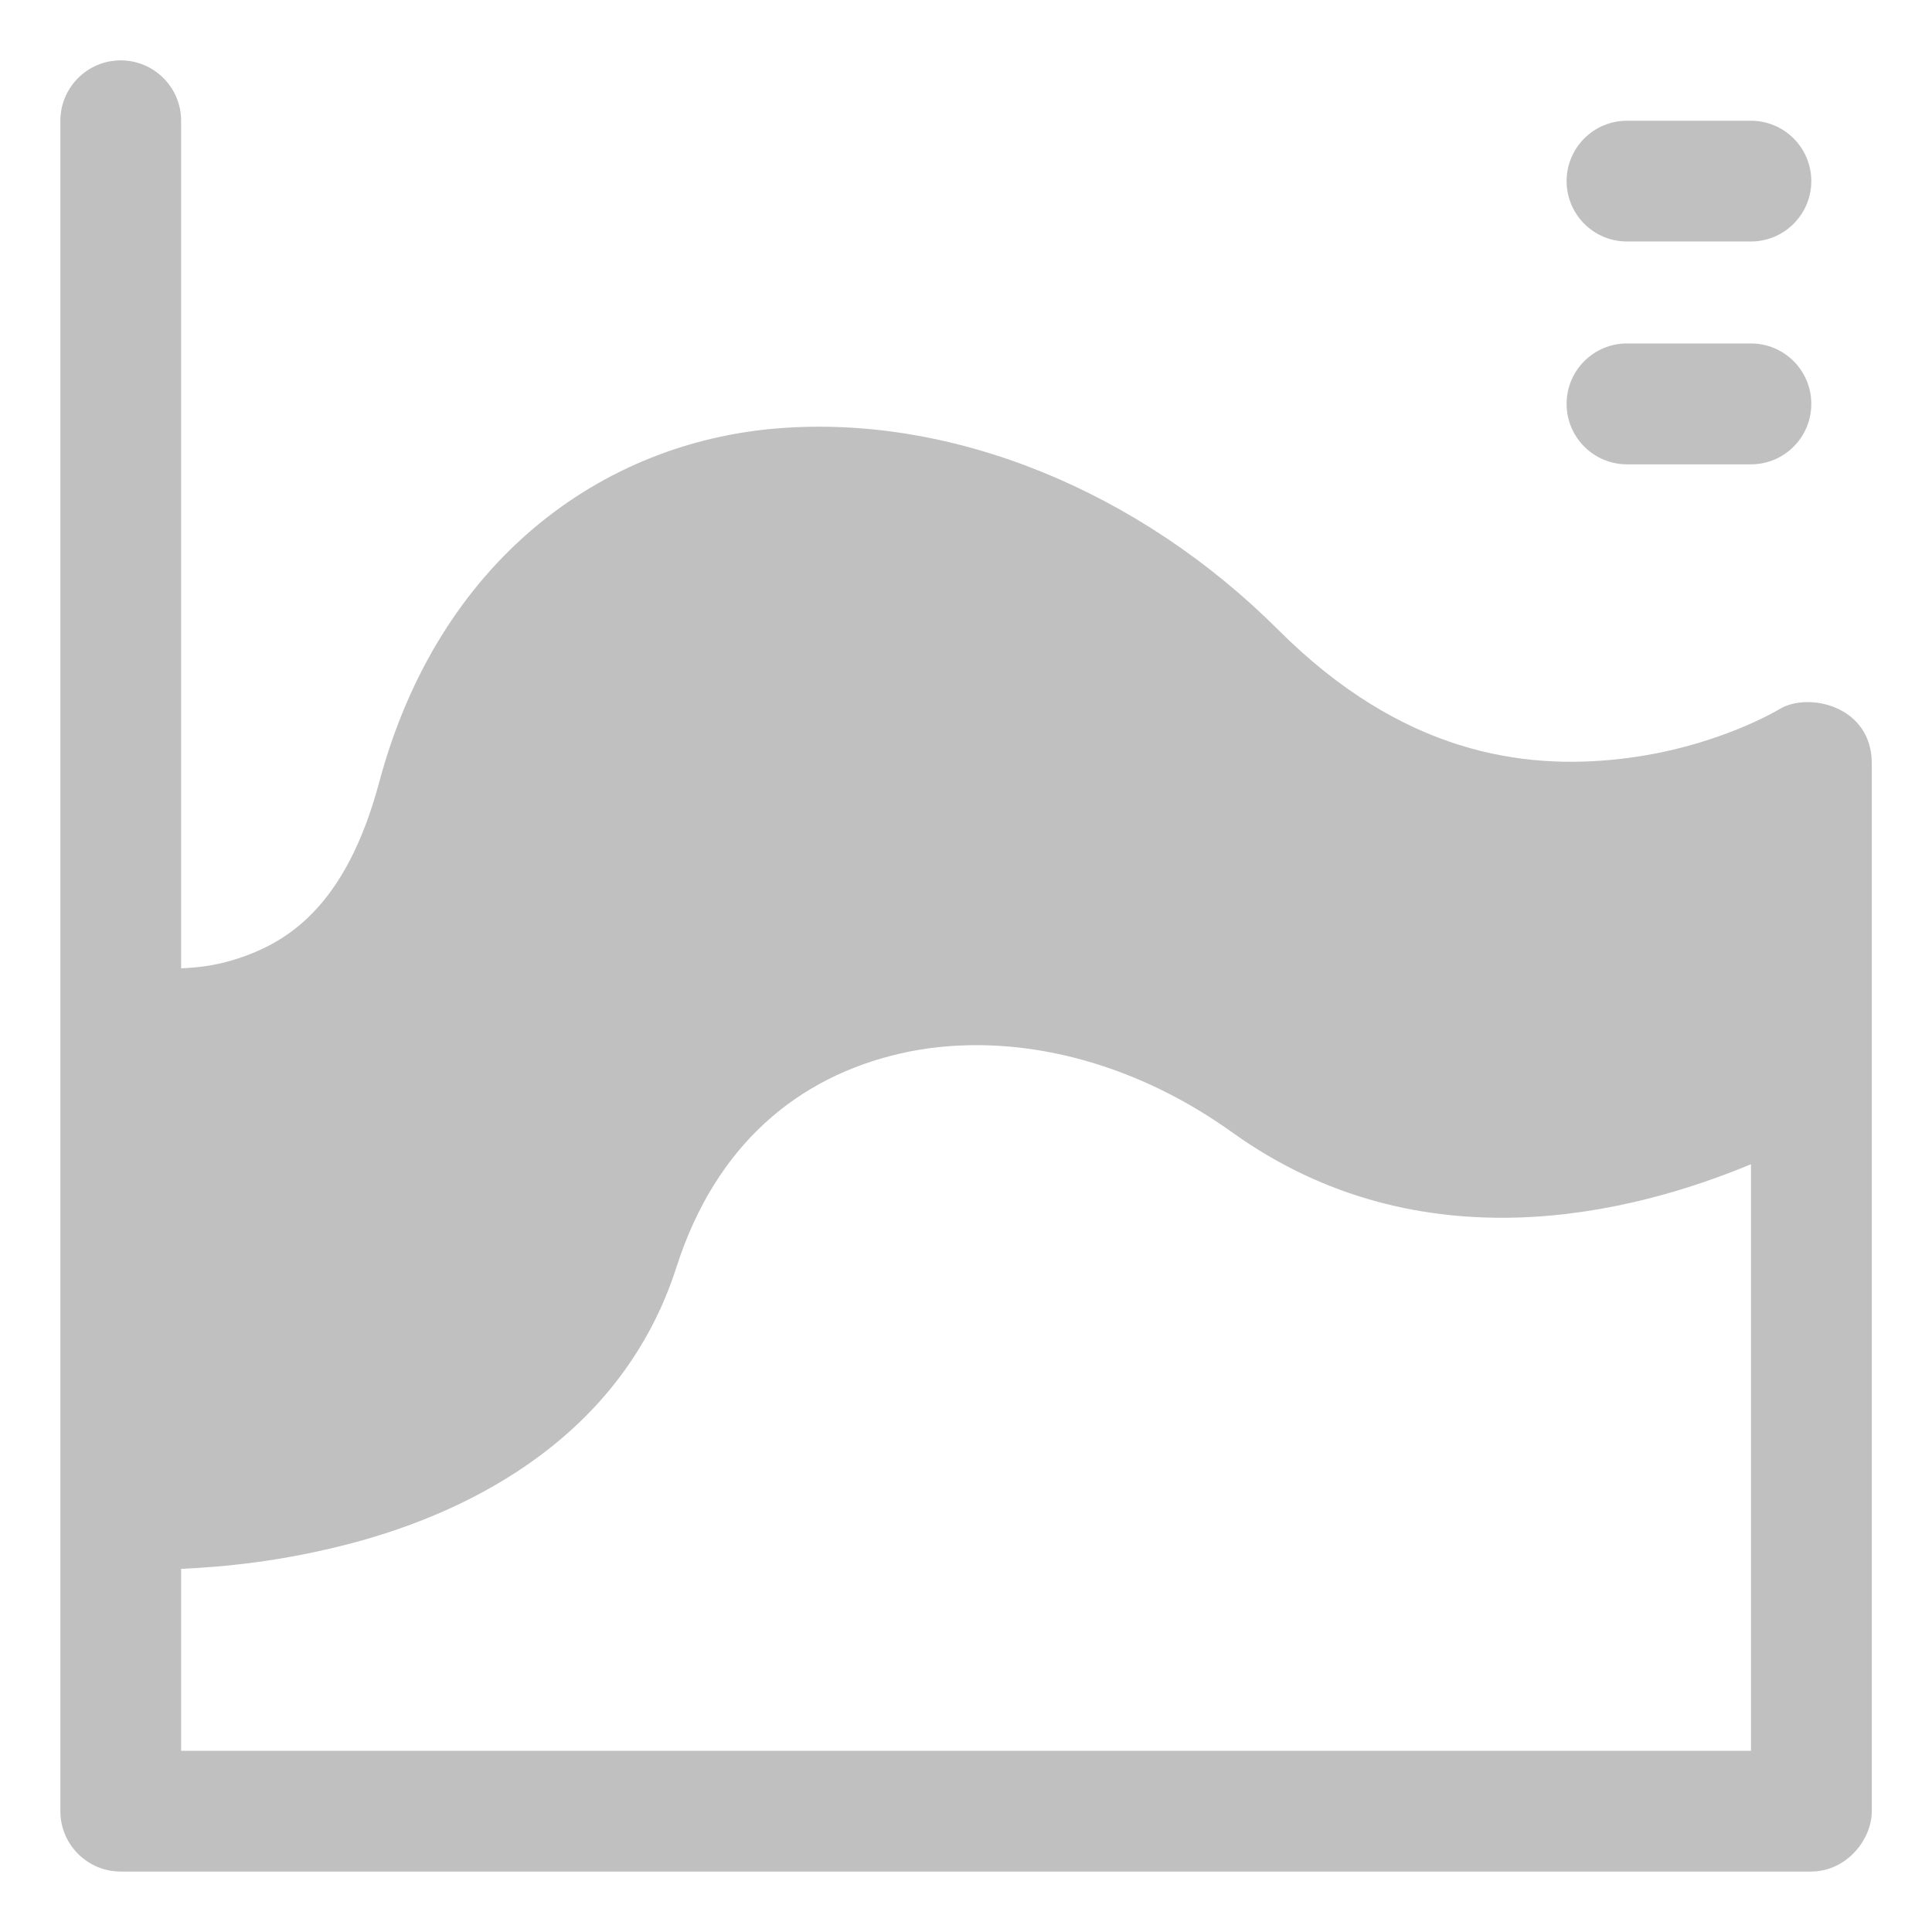
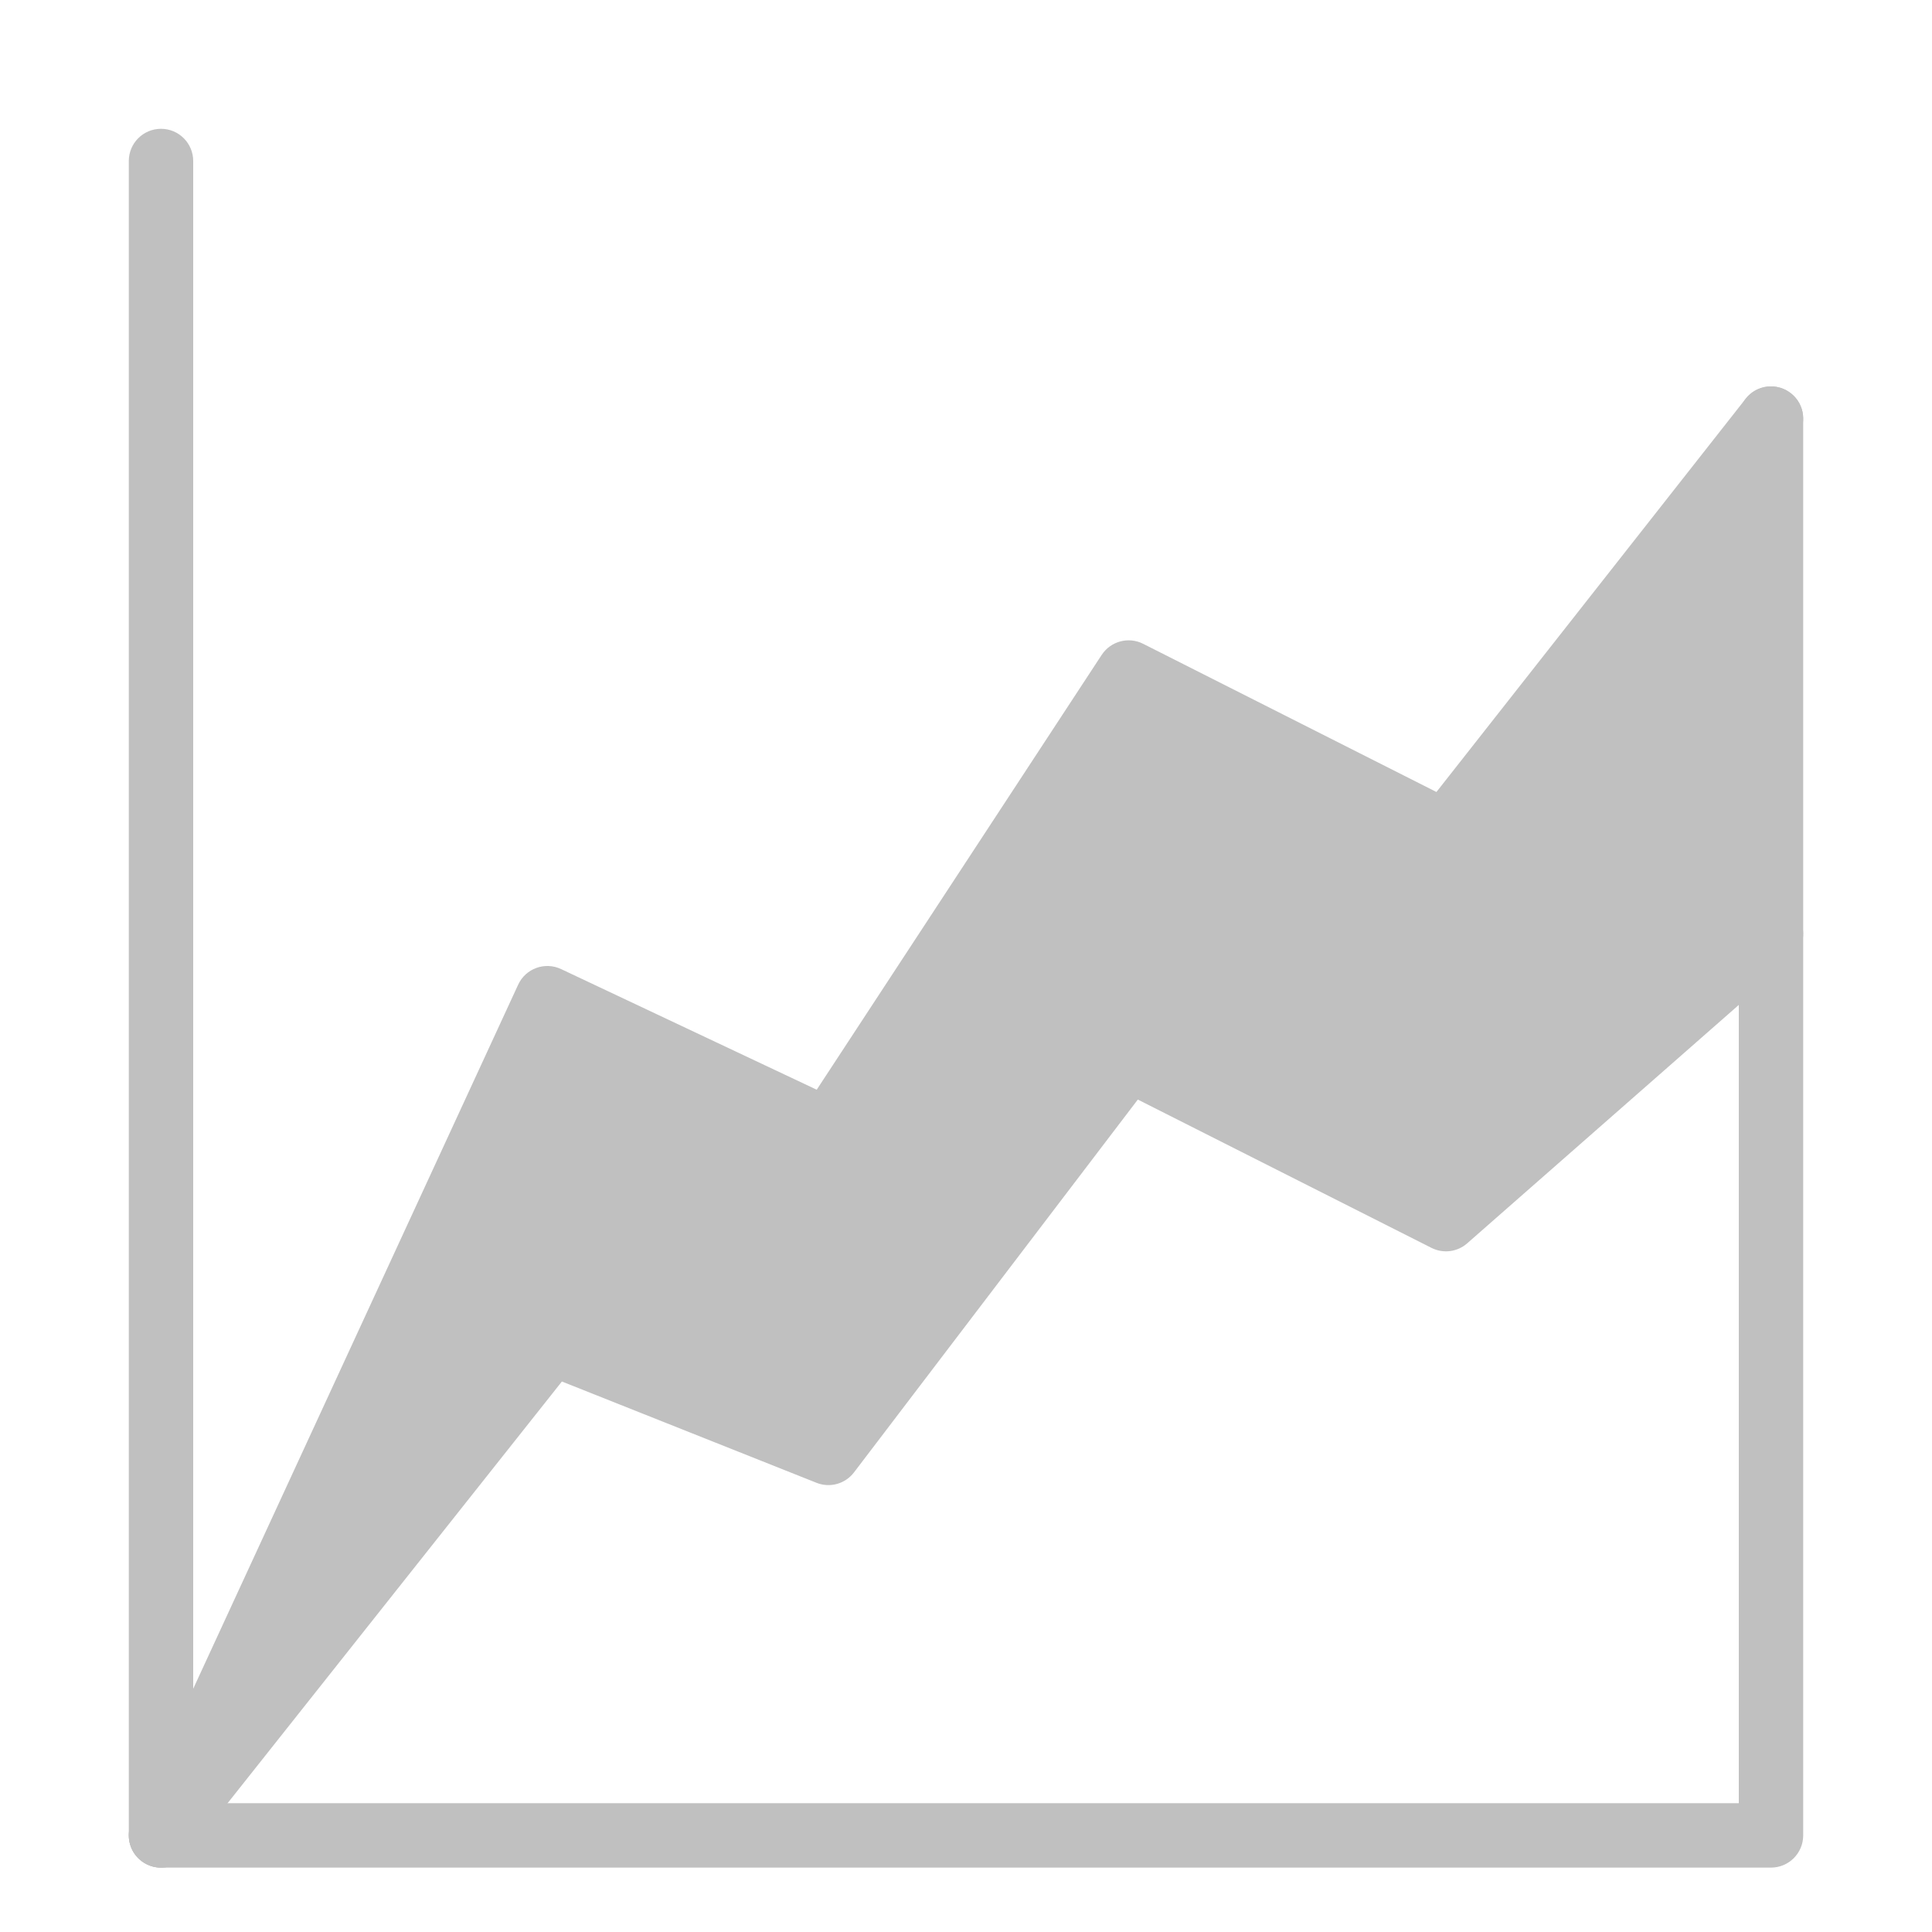
- <svg xmlns="http://www.w3.org/2000/svg" height="32" id="svg8" version="1.1" viewBox="0 0 8.467 8.467" width="32">
-   <defs id="defs2" />
-   <g id="layer1" transform="translate(-33.02174,-30.61688)">
-     <path d="M 1.996,1 C 1.444,1.002 0.998,1.452 1,2.004 V 30.004 C 1.002,30.553 1.447,30.998 1.996,31 H 29.996 c 0.593,0 1.008,-0.533 1.008,-0.998 V 12.639 c -0.004,-0.954 -1.06,-1.181 -1.529,-0.893 0,0 -1.06,0.649 -2.65,0.826 -1.59,0.177 -3.595,-0.082 -5.654,-2.141 C 18.879,8.141 15.786,6.858 12.873,7.096 9.96,7.333 7.265,9.285 6.281,12.957 5.724,15.036 4.741,15.634 3.859,15.902 3.54,15.999 3.255,16.028 3,16.039 V 2.004 C 3.002,1.449 2.551,0.998 1.996,1 Z M 26.945,2 C 26.396,2.002 25.951,2.447 25.949,2.996 25.947,3.548 26.393,3.998 26.945,4 h 2.053 c 0.555,0.002 1.006,-0.449 1.004,-1.004 C 30,2.444 29.55,1.998 28.998,2 Z m 0,3.689 c -0.55,0.002 -0.995,0.448 -0.996,0.998 -0.002,0.552 0.444,1.002 0.996,1.004 h 2.053 C 29.553,7.694 30.004,7.243 30.002,6.688 30.001,6.134 29.551,5.687 28.998,5.689 Z M 16.227,17.312 c 1.363,0.012 2.837,0.48 4.184,1.445 3.13,2.244 6.638,1.34 8.592,0.527 V 29 H 3 v -3.014 c 0.724,-0.032 1.693,-0.126 2.816,-0.422 2.048,-0.539 4.502,-1.813 5.389,-4.576 0.654,-2.038 2.023,-3.151 3.705,-3.537 0.42,-0.097 0.862,-0.143 1.316,-0.139 z" id="path68257" style="color:#c0c0c0;font-style:normal;font-variant:normal;font-weight:normal;font-stretch:normal;font-size:medium;line-height:normal;font-family:sans-serif;font-variant-ligatures:normal;font-variant-position:normal;font-variant-caps:normal;font-variant-numeric:normal;font-variant-alternates:normal;font-variant-east-asian:normal;font-feature-settings:normal;font-variation-settings:normal;text-indent:0;text-align:start;text-decoration:none;text-decoration-line:none;text-decoration-style:solid;text-decoration-color:#c0c0c0;letter-spacing:normal;word-spacing:normal;text-transform:none;writing-mode:lr-tb;direction:ltr;text-orientation:mixed;dominant-baseline:auto;baseline-shift:baseline;text-anchor:start;white-space:normal;shape-padding:0;shape-margin:0;inline-size:0;clip-rule:nonzero;display:inline;overflow:visible;visibility:visible;opacity:1;isolation:auto;mix-blend-mode:normal;color-interpolation:sRGB;color-interpolation-filters:linearRGB;solid-color:#c0c0c0;solid-opacity:1;vector-effect:none;fill:#c0c0c0;fill-opacity:1;fill-rule:nonzero;stroke:none;stroke-width:3.78;stroke-linecap:round;stroke-linejoin:round;stroke-miterlimit:4;stroke-dasharray:none;stroke-dashoffset:0;stroke-opacity:1;paint-order:fill markers stroke;color-rendering:auto;image-rendering:auto;shape-rendering:auto;text-rendering:auto;enable-background:accumulate;stop-color:#c0c0c0;stop-opacity:1" transform="matrix(0.2645833,0,0,0.2645833,33.02174,30.61688)" />
-     <g id="g25385" style="fill:#c0c0c0;stroke:#c0c0c0;stroke-width:0.529;stroke-miterlimit:4;stroke-dasharray:none" transform="translate(0.4189522,0.264583)" />
-     <g id="g25387" style="fill:#c0c0c0;fill-opacity:1;stroke:#c0c0c0;stroke-width:0.529;stroke-miterlimit:4;stroke-dasharray:none" transform="translate(-104.3921,-239.1902)" />
-     <g id="g25389" style="fill:#c0c0c0;fill-opacity:1;stroke:#c0c0c0;stroke-width:0.529;stroke-miterlimit:4;stroke-dasharray:none" transform="translate(-98.64509,-239.5086)" />
-     <g id="g25391" style="fill:#c0c0c0;stroke:#c0c0c0;stroke-width:0.529;stroke-miterlimit:4;stroke-dasharray:none" transform="translate(196.6445,139.7153)" />
-     <g id="g25393" style="fill:#c0c0c0;stroke:#c0c0c0;stroke-width:0.529;stroke-miterlimit:4;stroke-dasharray:none" transform="translate(-66.7304,-0.4213267)" />
-     <g id="g25395" style="fill:#c0c0c0;stroke:#c0c0c0;stroke-width:0.529;stroke-miterlimit:4;stroke-dasharray:none" transform="translate(-20.53621,0.584459)" />
-     <g id="g25397" style="fill:#c0c0c0;fill-opacity:1;stroke:#c0c0c0;stroke-width:0.529;stroke-miterlimit:4;stroke-dasharray:none" transform="translate(-125.3473,-238.8703)" />
-     <g id="g25399" style="fill:#c0c0c0;fill-opacity:1;stroke:#c0c0c0;stroke-width:0.529;stroke-miterlimit:4;stroke-dasharray:none" transform="translate(-119.6003,-239.1887)" />
-     <g id="g25401" style="fill:#c0c0c0;stroke:#c0c0c0;stroke-width:0.529;stroke-miterlimit:4;stroke-dasharray:none" transform="translate(175.6893,140.0352)" />
-     <g id="g25403" style="fill:#c0c0c0;stroke:#c0c0c0;stroke-width:0.529;stroke-miterlimit:4;stroke-dasharray:none" transform="translate(-87.68556,-0.101451)" />
-     <g id="g25405" style="fill:#c0c0c0;stroke:#c0c0c0;stroke-width:0.529;stroke-miterlimit:4;stroke-dasharray:none" transform="translate(2.148291,-2.243791)" />
-     <g id="g25407" style="fill:#c0c0c0;fill-opacity:1;stroke:#c0c0c0;stroke-width:0.529;stroke-miterlimit:4;stroke-dasharray:none" transform="translate(-102.6627,-241.6986)" />
-     <g id="g25409" style="fill:#c0c0c0;fill-opacity:1;stroke:#c0c0c0;stroke-width:0.529;stroke-miterlimit:4;stroke-dasharray:none" transform="translate(-96.91575,-242.017)" />
-     <g id="g25411" style="fill:#c0c0c0;stroke:#c0c0c0;stroke-width:0.529;stroke-miterlimit:4;stroke-dasharray:none" transform="translate(198.3738,137.207)" />
-     <g id="g25413" style="fill:#c0c0c0;stroke:#c0c0c0;stroke-width:0.529;stroke-miterlimit:4;stroke-dasharray:none" transform="translate(-65.00106,-2.929701)" />
-     <g id="g25385-83" style="fill:#c0c0c0;stroke:#c0c0c0;stroke-width:0.529;stroke-miterlimit:4;stroke-dasharray:none" transform="translate(10.47236,0.099781)" />
-     <g id="g25387-03" style="fill:#c0c0c0;fill-opacity:1;stroke:#c0c0c0;stroke-width:0.529;stroke-miterlimit:4;stroke-dasharray:none" transform="translate(-94.33868,-239.355)" />
-     <g id="g25389-8" style="fill:#c0c0c0;fill-opacity:1;stroke:#c0c0c0;stroke-width:0.529;stroke-miterlimit:4;stroke-dasharray:none" transform="translate(-88.59169,-239.6734)" />
-     <g id="g25391-83" style="fill:#c0c0c0;stroke:#c0c0c0;stroke-width:0.529;stroke-miterlimit:4;stroke-dasharray:none" transform="translate(206.6978,139.5505)" />
-     <g id="g25393-14" style="fill:#c0c0c0;stroke:#c0c0c0;stroke-width:0.529;stroke-miterlimit:4;stroke-dasharray:none" transform="translate(-56.677,-0.586129)" />
-     <g id="g25395-4" style="fill:#c0c0c0;stroke:#c0c0c0;stroke-width:0.529;stroke-miterlimit:4;stroke-dasharray:none" transform="translate(-10.48281,0.419657)" />
-     <g id="g25397-16" style="fill:#c0c0c0;fill-opacity:1;stroke:#c0c0c0;stroke-width:0.529;stroke-miterlimit:4;stroke-dasharray:none" transform="translate(-115.2939,-239.0351)" />
-     <g id="g25399-74" style="fill:#c0c0c0;fill-opacity:1;stroke:#c0c0c0;stroke-width:0.529;stroke-miterlimit:4;stroke-dasharray:none" transform="translate(-109.5469,-239.3535)" />
-     <g id="g25401-41" style="fill:#c0c0c0;stroke:#c0c0c0;stroke-width:0.529;stroke-miterlimit:4;stroke-dasharray:none" transform="translate(185.7428,139.8704)" />
-     <g id="g25403-54" style="fill:#c0c0c0;stroke:#c0c0c0;stroke-width:0.529;stroke-miterlimit:4;stroke-dasharray:none" transform="translate(-77.63216,-0.266253)" />
-     <g id="g25405-10" style="fill:#c0c0c0;stroke:#c0c0c0;stroke-width:0.529;stroke-miterlimit:4;stroke-dasharray:none" transform="translate(12.20166,-2.408593)" />
-     <g id="g25407-90" style="fill:#c0c0c0;fill-opacity:1;stroke:#c0c0c0;stroke-width:0.529;stroke-miterlimit:4;stroke-dasharray:none" transform="translate(-92.60934,-241.8634)" />
-     <g id="g25409-9" style="fill:#c0c0c0;fill-opacity:1;stroke:#c0c0c0;stroke-width:0.529;stroke-miterlimit:4;stroke-dasharray:none" transform="translate(-86.86235,-242.1818)" />
-     <g id="g25411-95" style="fill:#c0c0c0;stroke:#c0c0c0;stroke-width:0.529;stroke-miterlimit:4;stroke-dasharray:none" transform="translate(208.4272,137.0422)" />
-     <g id="g25413-14" style="fill:#c0c0c0;stroke:#c0c0c0;stroke-width:0.529;stroke-miterlimit:4;stroke-dasharray:none" transform="translate(-54.94766,-3.094503)" />
+ <svg xmlns="http://www.w3.org/2000/svg" height="30px" version="1.1" viewBox="0 0 30 30" width="30px">
+   <defs />
+   <g fill="none" fill-rule="evenodd" id="business" stroke="none" stroke-width="2">
+     <g fill="#c0c0c0" id="business_041-area_chart-report-analytic-statistic-data" transform="translate(-45, -225)">
+       <g transform="translate(47, 227)">
+         <path d="M0,26.5 C0,26.776 0.224,27 0.5,27 L25.5,27 C25.776,27 26,26.776 26,26.5 L26,4.5 C26,4.224 25.776,4 25.5,4 C25.224,4 25,4.224 25,4.5 L25,26 L1,26 L1,0.5 C1,0.224 0.776,0 0.5,0 C0.224,0 0,0.224 0,0.5 L0,26.5 Z" id="shape" />
+         <path d="M6.713,18.7 L10.682,20.59 L15.498,14.513 L20.305,16.771 L25.809,12.723 L25.893,4.809 C26.064,4.591 26.026,4.277 25.809,4.107 C25.591,3.936 25.277,3.974 25.107,4.191 L20.305,10.298 L15.751,7.997 C15.524,7.882 15.247,7.956 15.107,8.169 L10.682,14.921 L6.713,13.048 C6.462,12.929 6.162,13.038 6.046,13.29 L0.046,26.29 C-0.07,26.541 0.04,26.838 0.29,26.954 C0.541,27.07 0.838,26.96 0.954,26.71 L6.713,18.7 Z" id="shape" />
+         <path d="M6.725,19.452 L10.679,21.025 C10.887,21.108 11.125,21.042 11.261,20.863 L15.668,15.074 L20.228,17.377 C20.41,17.469 20.63,17.441 20.783,17.306 L25.83,12.876 C26.037,12.694 26.058,12.378 25.876,12.17 C25.694,11.963 25.378,11.942 25.17,12.124 L20.392,16.33 L15.751,13.997 C15.536,13.888 15.274,13.948 15.128,14.14 L10.69,19.95 L6.746,18.384 C6.54,18.302 6.306,18.365 6.169,18.538 L0.108,26.19 C-0.063,26.406 -0.027,26.72 0.19,26.892 C0.406,27.063 0.72,27.027 0.892,26.81 L6.725,19.452 Z" id="shape" />
+       </g>
+     </g>
  </g>
</svg>
